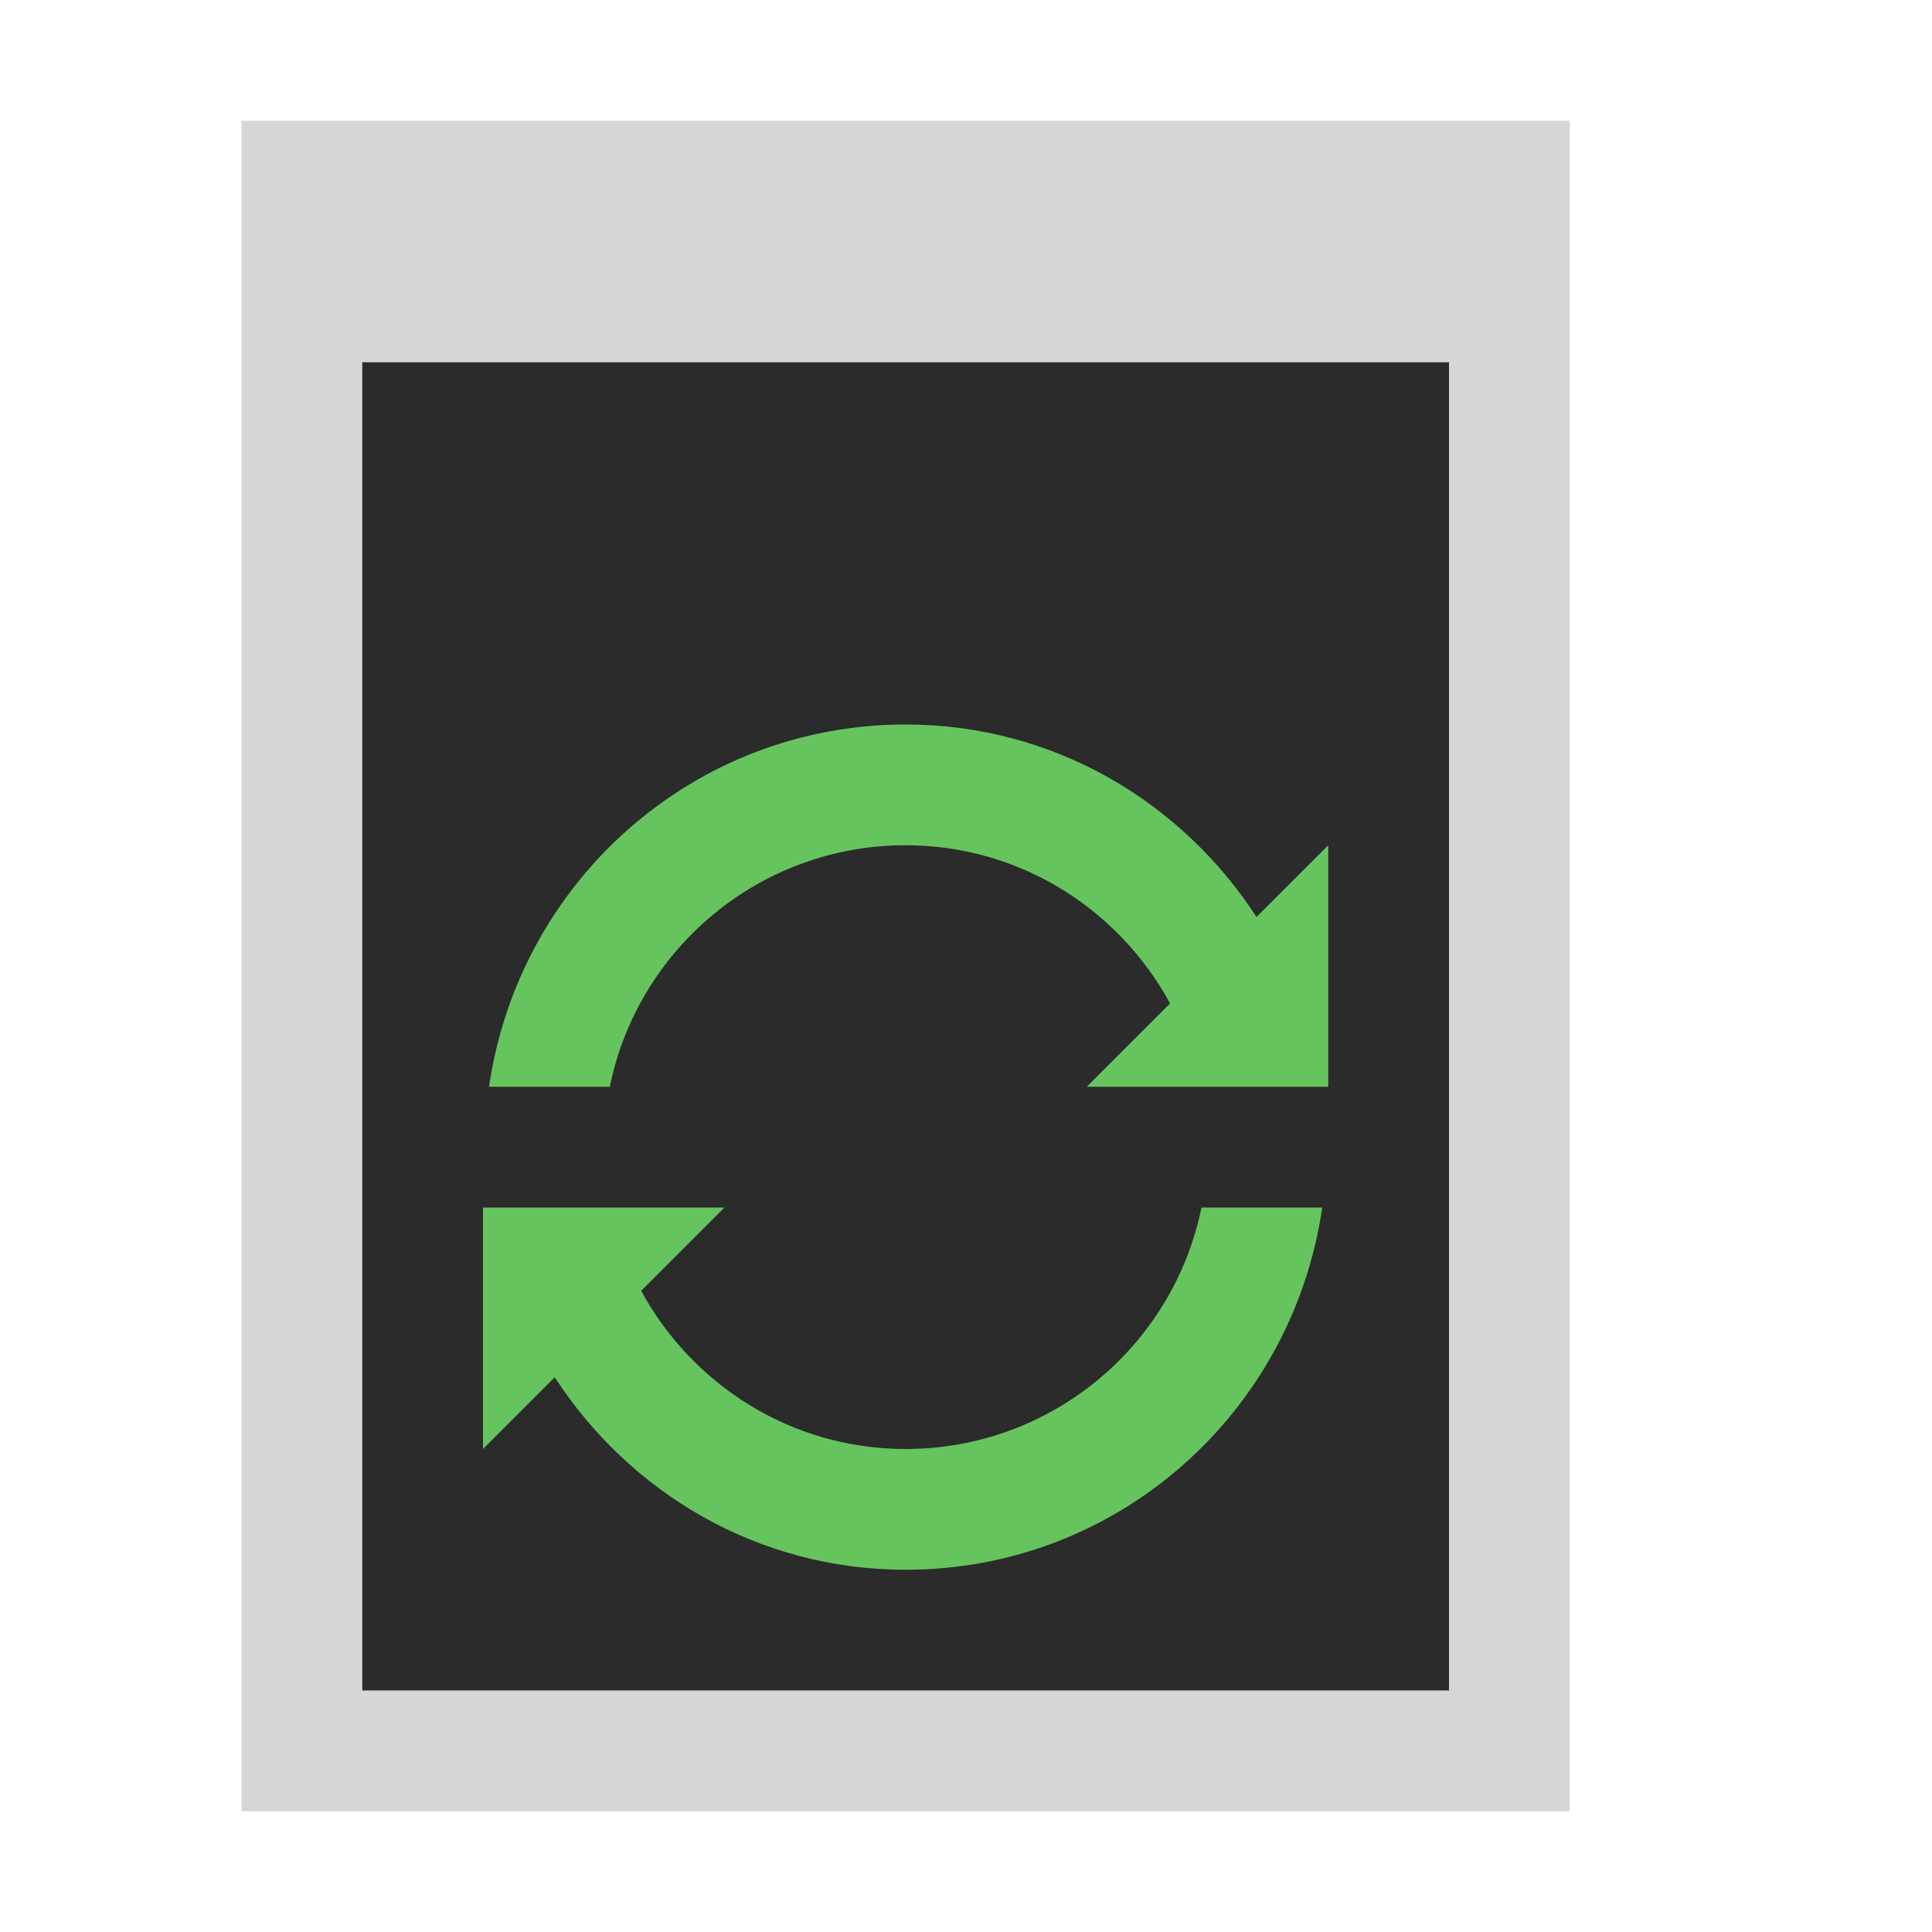
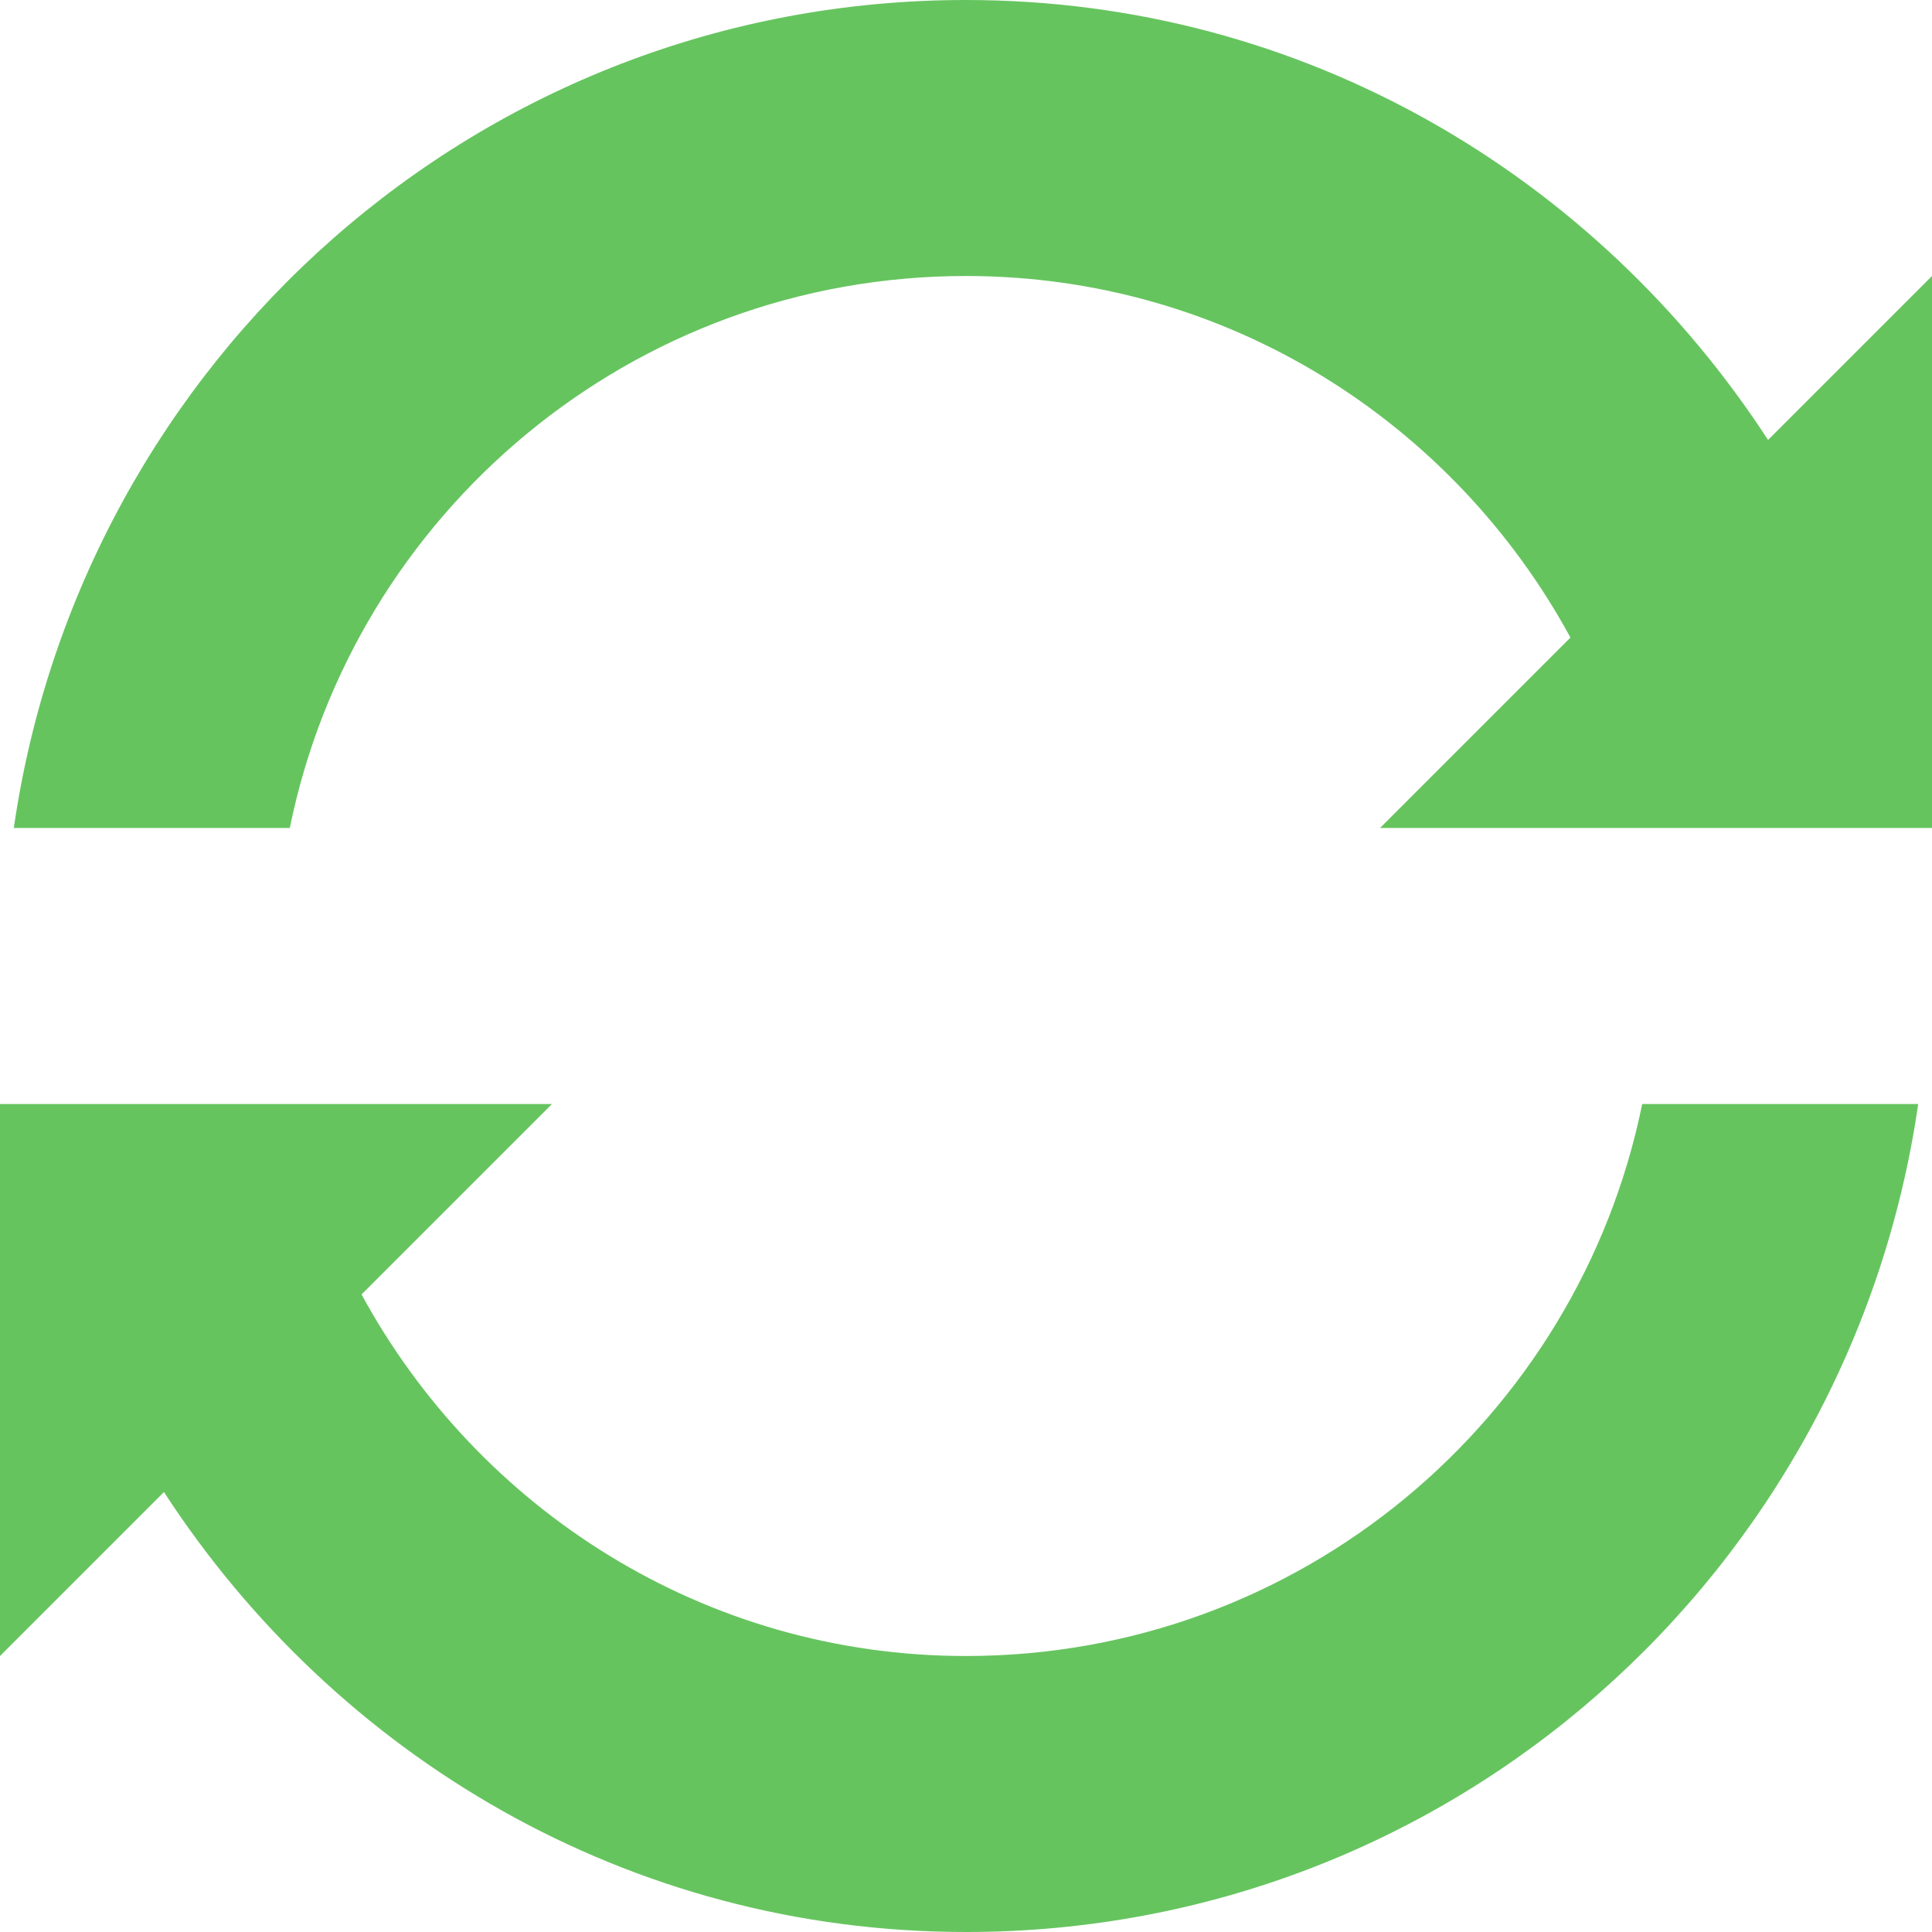
<svg xmlns="http://www.w3.org/2000/svg" version="1.1" id="Layer_2" x="0px" y="0px" width="16px" height="16px" viewBox="0 0 16 16" enable-background="new 0 0 16 16" xml:space="preserve">
-   <g>
-     <path fill="#D6D6D6" d="M2,1v14h11V1H2z M12,14H3V3h9V14z" />
-     <rect x="3" y="3" fill="#2B2B2B" width="9" height="11" />
-   </g>
-   <g>
+   <g transform="matrix(2.285714 0 0 2.285714 -9.142856 -13.71428)">
    <path fill="#66C45F" d="M10.406,7.594C9.785,6.639,8.725,6,7.5,6C5.738,6,4.295,7.306,4.05,9h1c0.232-1.141,1.24-2,2.45-2   c0.948,0,1.767,0.532,2.19,1.31L9,9h0.95h1H11V7L10.406,7.594z" />
    <path fill="#66C45F" d="M9.95,10c-0.232,1.141-1.24,2-2.45,2c-0.948,0-1.767-0.532-2.19-1.31L6,10H5.05h-1H4v2l0.594-0.594   C5.215,12.361,6.275,13,7.5,13c1.762,0,3.205-1.306,3.45-3H9.95z" />
  </g>
</svg>
